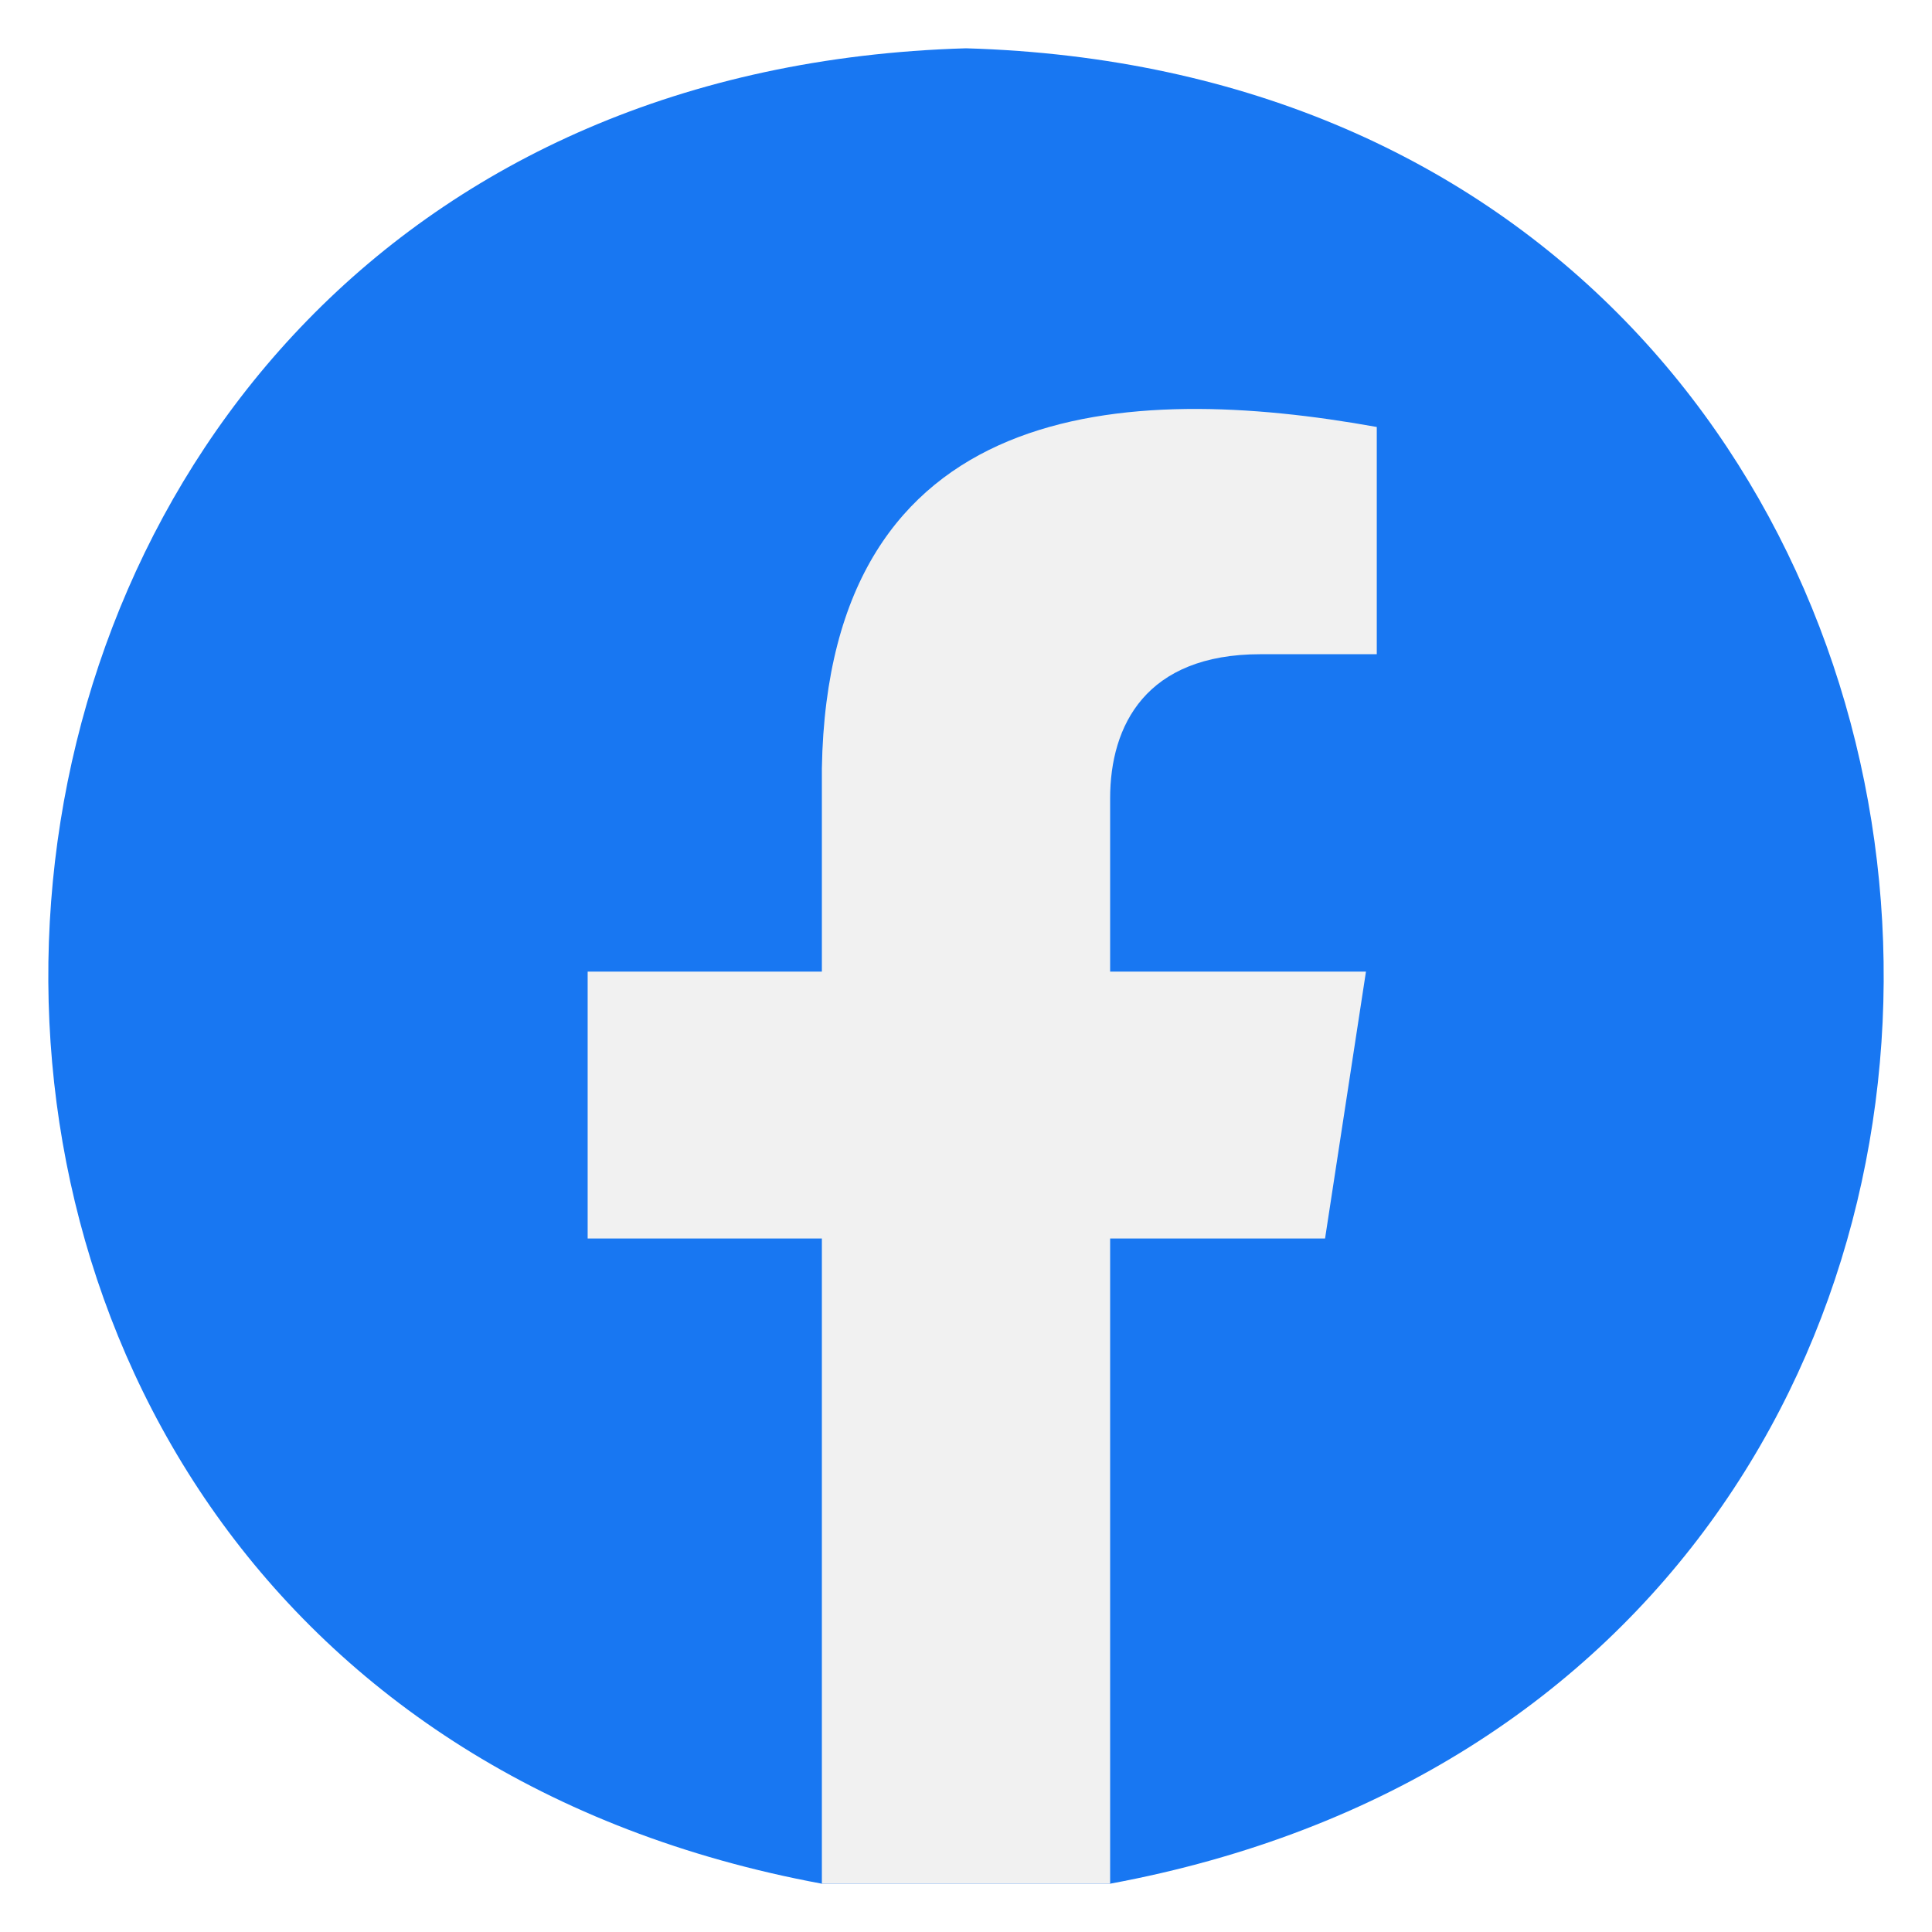
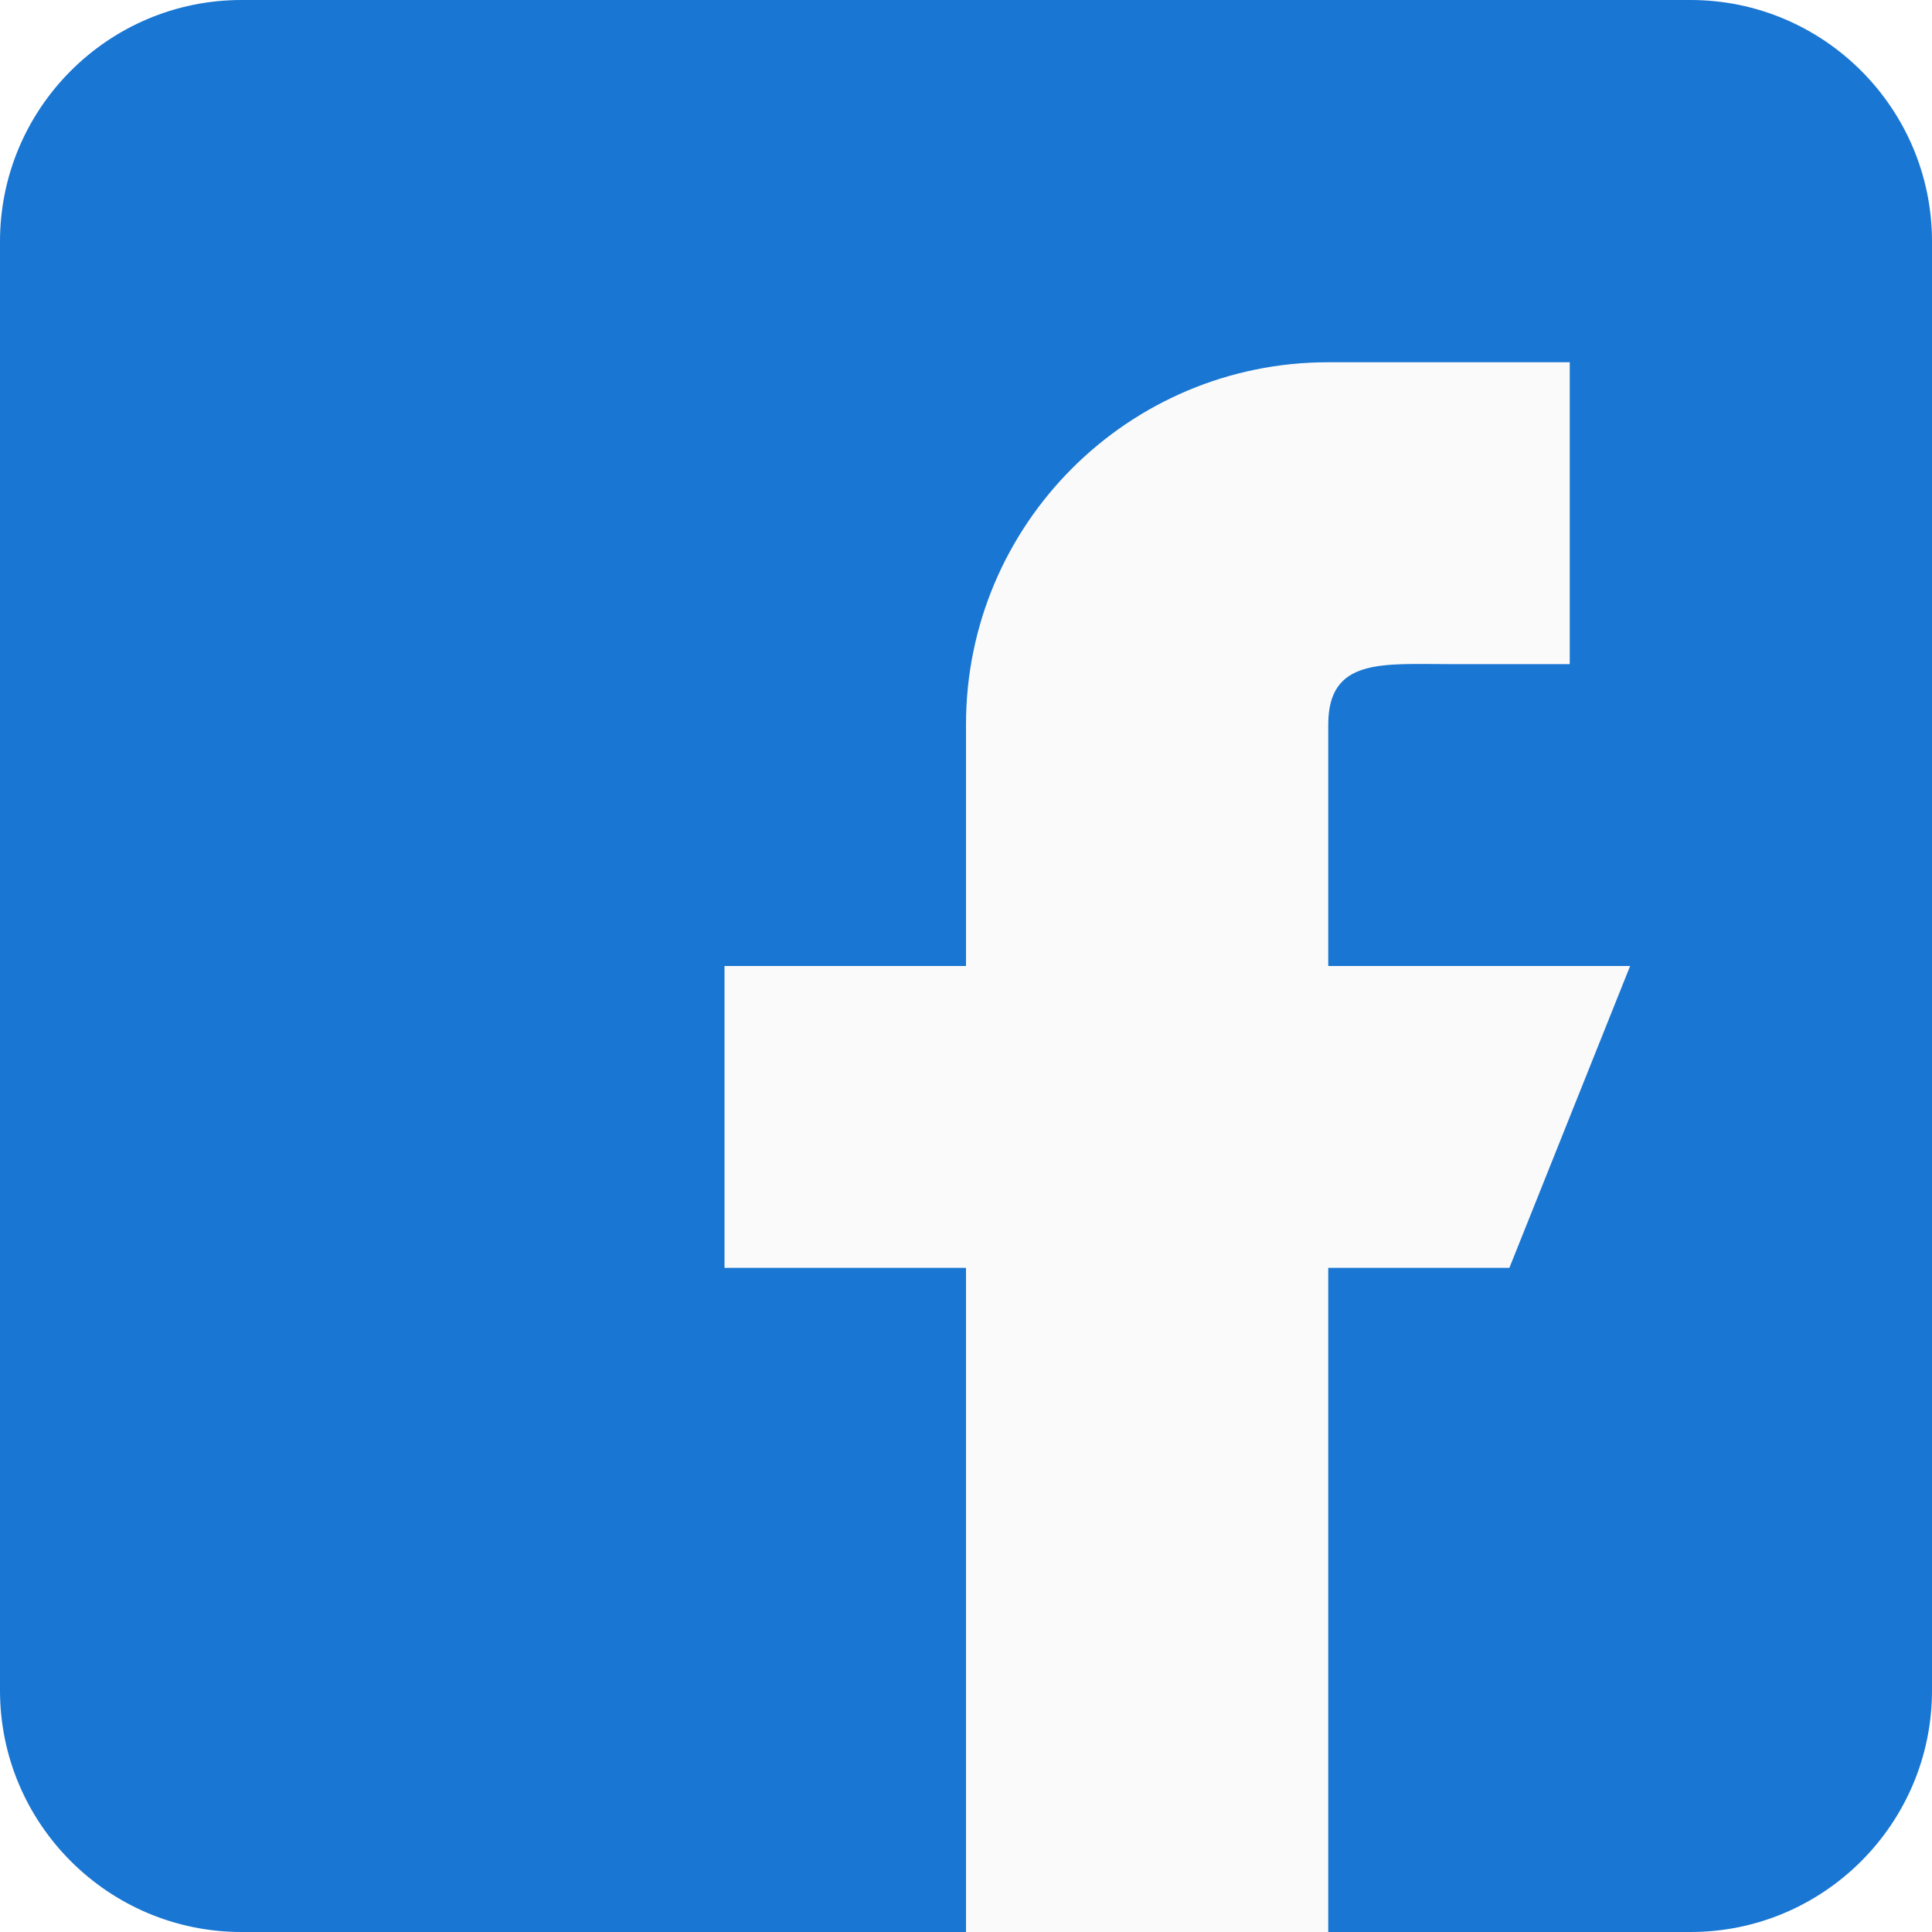
- <svg xmlns="http://www.w3.org/2000/svg" enable-background="new 0 0 100 100" height="100" viewBox="0 0 100 100" width="100">
-   <path d="m50 2.5c-58.892 1.725-64.898 84.363-7.46 95h7.46 7.46c57.451-10.647 51.419-93.281-7.46-95z" fill="#1877f2" />
-   <path d="m57.46 64.104h11.125l2.117-13.814h-13.242v-8.965c0-3.779 1.85-7.463 7.781-7.463h6.021v-11.761c-12.894-2.323-28.385-1.616-28.722 17.66v10.529h-12.123v13.814h12.123v33.396h7.46 7.46z" fill="#f1f1f1" />
+ <svg xmlns="http://www.w3.org/2000/svg" viewBox="0 0 16 16">
+   <path fill="#1976D2" d="M14 0H2C.897 0 0 .897 0 2v12c0 1.103.897 2 2 2h12c1.103 0 2-.897 2-2V2c0-1.103-.897-2-2-2z" />
+   <path fill="#FAFAFA" fill-rule="evenodd" d="M13.5 8H11V6c0-.552.448-.5 1-.5h1V3h-2a3 3 0 0 0-3 3v2H6v2.5h2V16h3v-5.5h1.5l1-2.5z" clip-rule="evenodd" />
</svg>
